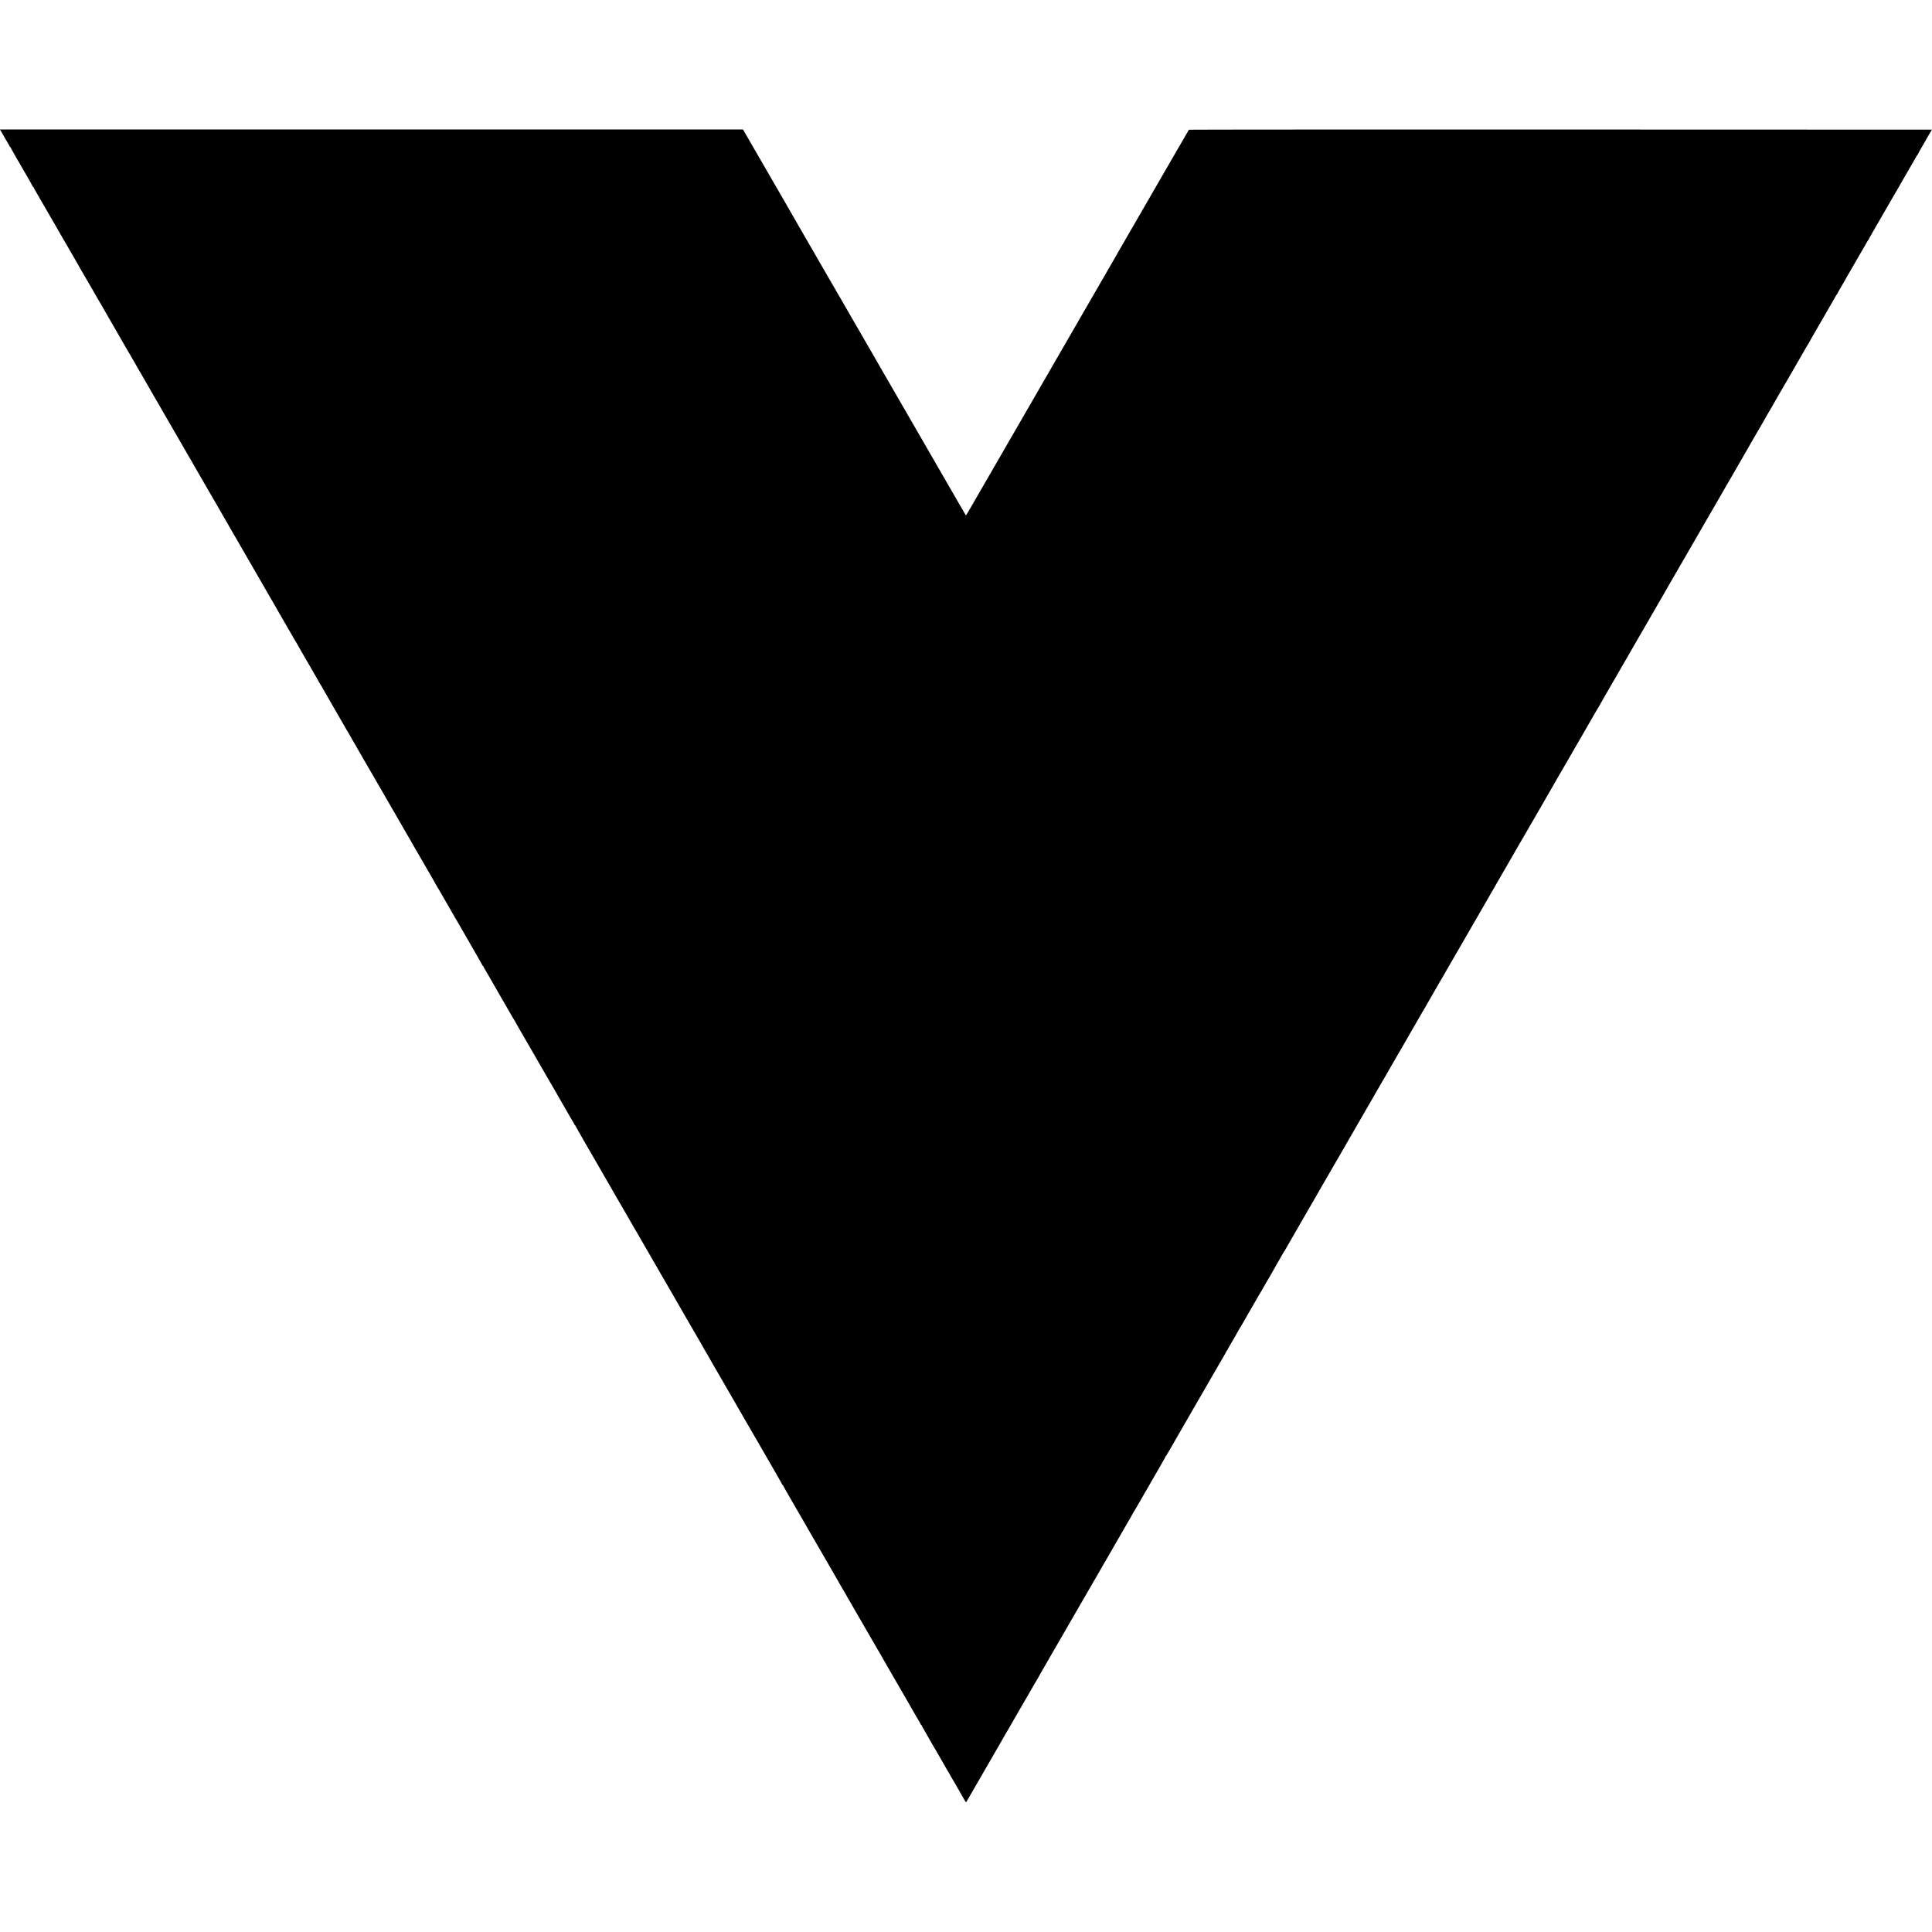
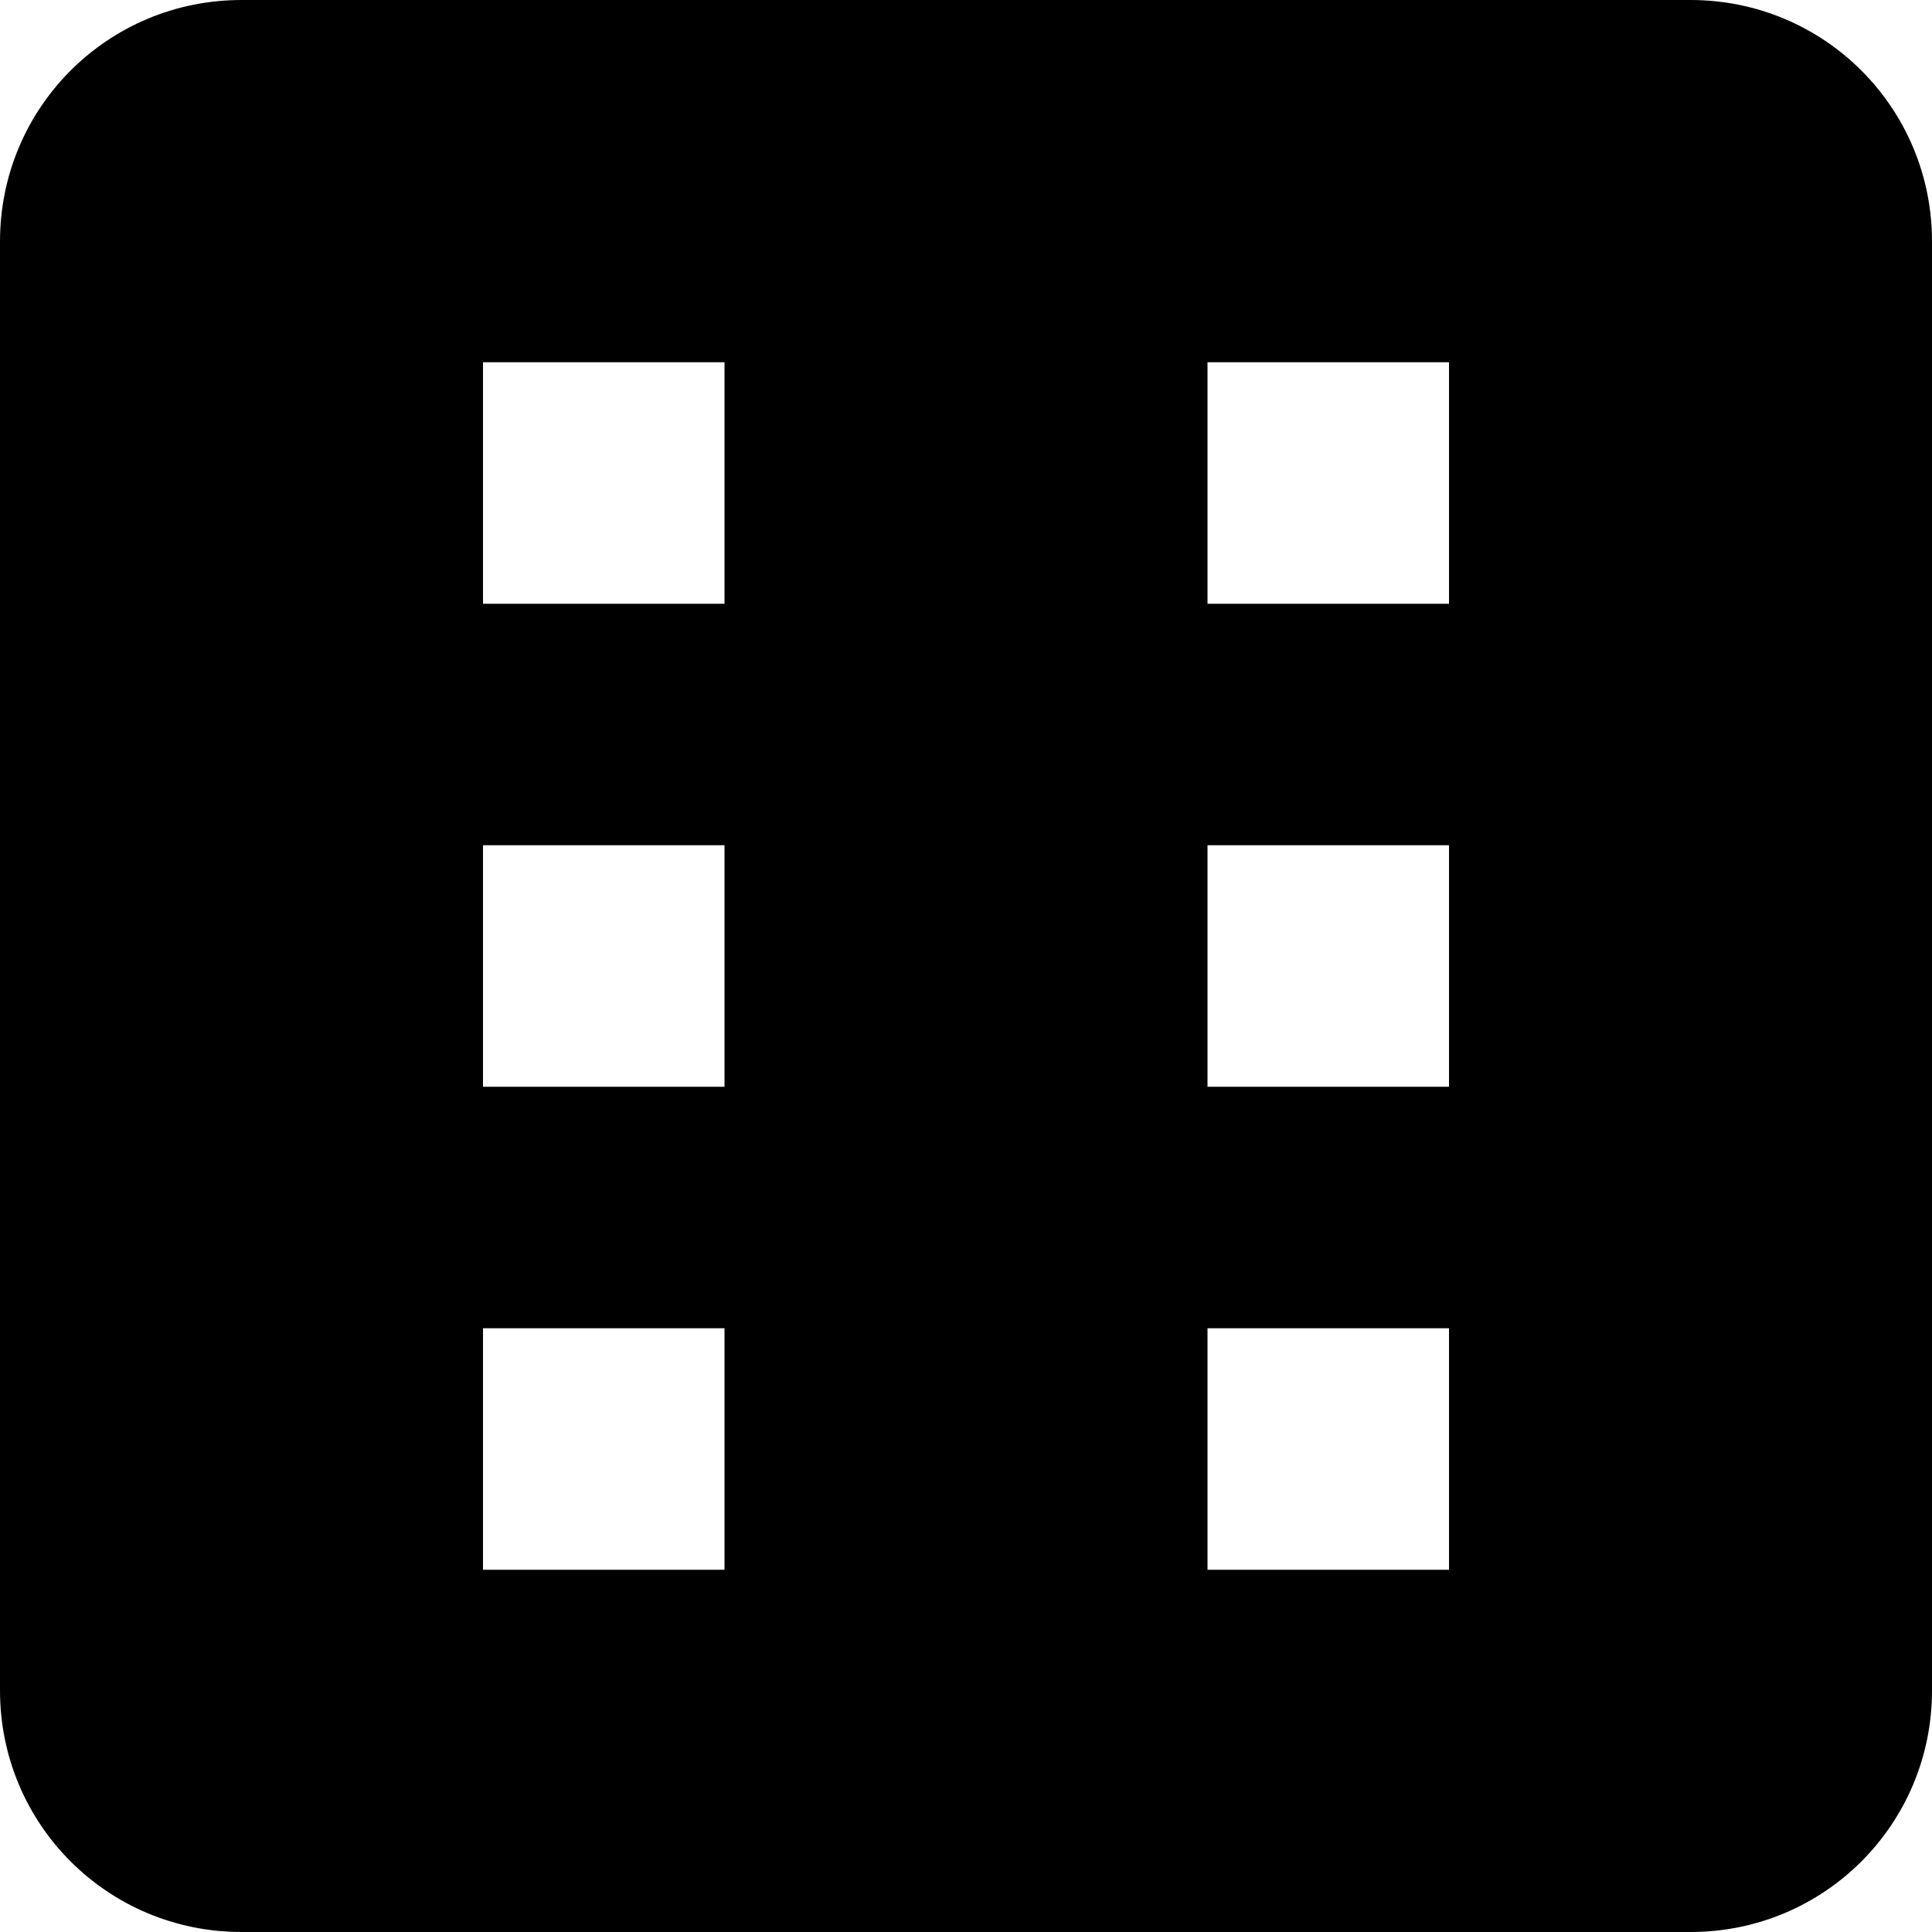
- <svg xmlns="http://www.w3.org/2000/svg" version="1.0" width="16pt" height="16pt" viewBox="0 0 16 16" preserveAspectRatio="xMidYMid meet">
-   <g transform="translate(0,16) scale(0.00032,-0.00032)" fill="#000000" stroke="none">
-     <path d="M18 46618 c45 -75 122 -207 122 -211 0 -2 25 -45 55 -95 30 -50 55 -96 55 -102 0 -5 5 -10 10 -10 6 0 10 -4 10 -9 0 -5 73 -135 161 -288 89 -153 173 -298 187 -323 14 -25 32 -57 41 -72 88 -149 187 -324 189 -335 2 -7 8 -13 13 -13 5 0 9 -4 9 -10 0 -5 46 -89 103 -187 175 -302 490 -846 507 -876 8 -16 20 -36 25 -45 28 -46 290 -498 339 -585 13 -23 74 -129 136 -236 61 -107 123 -215 137 -240 14 -25 29 -50 33 -56 5 -5 23 -37 40 -70 18 -33 38 -67 44 -75 11 -16 21 -33 63 -109 14 -25 29 -50 33 -56 4 -5 21 -35 38 -65 55 -100 261 -455 269 -465 4 -5 14 -21 20 -35 15 -29 41 -75 103 -180 24 -41 52 -88 60 -105 9 -16 57 -100 107 -185 112 -193 362 -626 380 -660 8 -14 23 -38 33 -55 11 -16 23 -37 27 -45 4 -8 26 -46 48 -85 23 -38 53 -90 67 -115 46 -81 64 -113 178 -310 62 -107 121 -210 132 -227 37 -67 56 -99 85 -148 16 -27 32 -57 36 -65 4 -8 15 -27 25 -42 9 -15 53 -89 96 -165 44 -76 177 -307 296 -513 120 -206 268 -463 330 -570 131 -227 117 -203 200 -348 36 -62 73 -125 82 -140 10 -15 21 -34 25 -42 4 -8 20 -37 36 -65 17 -27 38 -65 48 -82 49 -85 64 -111 87 -153 13 -25 28 -49 32 -55 4 -5 78 -134 165 -285 87 -151 166 -288 176 -305 10 -16 26 -43 35 -59 9 -17 125 -217 257 -445 132 -229 253 -441 270 -471 17 -30 45 -79 64 -108 18 -29 33 -54 33 -57 0 -2 20 -37 44 -77 24 -40 123 -212 221 -383 97 -170 190 -330 205 -355 16 -25 39 -65 53 -90 13 -25 81 -144 152 -265 70 -121 137 -238 150 -260 12 -22 37 -65 55 -95 18 -30 43 -73 55 -95 12 -22 48 -85 80 -140 77 -132 163 -280 190 -330 13 -22 71 -123 130 -225 59 -102 116 -199 126 -217 10 -17 29 -50 43 -72 15 -22 26 -43 26 -45 0 -2 27 -50 60 -106 33 -56 60 -103 60 -105 0 -2 55 -98 90 -155 8 -14 182 -316 239 -414 13 -22 45 -79 72 -124 27 -46 49 -86 49 -89 0 -2 14 -24 30 -48 16 -24 30 -46 30 -49 0 -5 74 -135 100 -176 5 -8 24 -42 43 -75 50 -88 58 -101 262 -455 104 -179 199 -345 213 -370 14 -25 28 -49 32 -55 4 -5 17 -26 28 -45 10 -19 62 -109 114 -200 114 -197 133 -230 170 -295 16 -27 33 -57 38 -65 17 -28 96 -165 103 -180 4 -8 16 -28 26 -45 10 -16 77 -131 148 -255 72 -124 181 -313 243 -420 62 -107 121 -209 131 -227 35 -62 323 -560 392 -678 38 -66 83 -145 100 -175 16 -30 33 -59 37 -65 4 -5 17 -27 29 -47 34 -61 56 -100 90 -156 17 -29 31 -55 31 -57 0 -2 17 -32 39 -67 21 -35 134 -229 251 -433 117 -203 235 -407 261 -451 27 -45 49 -85 49 -88 0 -4 8 -19 19 -34 15 -21 200 -341 309 -533 10 -19 33 -58 51 -87 17 -29 31 -54 31 -56 0 -2 25 -44 55 -94 30 -50 55 -95 55 -98 0 -4 6 -15 14 -23 7 -9 27 -41 43 -71 17 -30 170 -297 342 -594 171 -296 311 -542 311 -547 0 -5 5 -9 10 -9 6 0 10 -4 10 -10 0 -5 22 -47 49 -92 27 -46 58 -99 68 -118 24 -43 81 -140 93 -160 5 -8 66 -114 135 -235 69 -121 130 -227 135 -235 12 -21 259 -447 283 -490 10 -19 28 -47 38 -62 11 -14 19 -29 19 -32 0 -3 37 -69 83 -148 99 -170 305 -526 337 -583 13 -22 31 -53 41 -70 11 -16 22 -37 26 -45 7 -14 82 -146 103 -180 14 -24 181 -311 205 -355 13 -22 46 -80 75 -130 29 -49 64 -110 78 -135 14 -25 51 -88 82 -140 31 -52 59 -102 63 -110 4 -8 18 -33 31 -55 205 -353 284 -489 309 -535 17 -30 45 -78 62 -106 18 -28 36 -60 39 -72 4 -12 12 -22 17 -22 5 0 9 -4 9 -10 0 -5 109 -197 241 -427 133 -230 250 -431 259 -448 51 -90 222 -385 280 -485 37 -63 78 -135 92 -160 14 -25 67 -117 118 -205 51 -88 101 -175 111 -193 34 -58 55 -95 149 -257 51 -88 101 -173 110 -190 9 -16 76 -131 147 -255 72 -124 140 -241 151 -260 61 -108 281 -489 355 -615 38 -66 77 -133 87 -150 35 -63 91 -161 100 -175 14 -23 99 -169 128 -220 54 -97 135 -235 142 -245 4 -5 20 -32 35 -60 26 -48 238 -416 276 -480 10 -16 26 -46 37 -65 30 -53 382 -661 403 -695 10 -16 22 -37 26 -45 4 -8 26 -48 50 -88 24 -41 43 -75 43 -77 0 -2 22 -40 50 -85 27 -45 50 -84 50 -86 0 -3 38 -69 83 -147 84 -142 302 -520 340 -587 10 -19 34 -60 52 -90 18 -30 44 -75 57 -100 14 -25 45 -79 70 -120 25 -41 56 -96 70 -121 14 -25 77 -133 138 -240 62 -107 122 -210 132 -229 25 -43 310 -535 337 -581 11 -19 26 -45 34 -59 17 -32 238 -414 266 -460 11 -19 24 -41 28 -49 3 -7 75 -133 160 -278 84 -146 153 -269 153 -274 0 -5 5 -9 10 -9 6 0 10 -4 10 -10 0 -5 82 -150 181 -322 182 -314 201 -346 240 -415 12 -21 80 -139 152 -263 71 -124 141 -245 155 -270 14 -25 28 -49 32 -55 6 -8 145 -248 220 -380 37 -66 209 -362 229 -395 11 -19 24 -42 28 -49 4 -8 67 -118 140 -243 73 -125 133 -230 133 -233 0 -2 15 -28 33 -57 19 -29 47 -78 64 -108 17 -30 53 -93 79 -139 53 -90 82 -141 157 -272 82 -142 115 -199 381 -659 142 -245 268 -463 281 -485 12 -22 71 -125 132 -230 60 -104 172 -298 248 -430 76 -132 146 -253 156 -270 11 -16 22 -36 26 -44 3 -8 30 -54 60 -103 29 -49 53 -91 53 -93 0 -3 18 -34 40 -70 22 -36 40 -67 40 -69 0 -2 37 -66 81 -142 45 -77 98 -168 119 -204 20 -36 47 -81 58 -100 12 -19 27 -47 33 -62 6 -16 15 -28 20 -28 5 0 9 -4 9 -9 0 -6 63 -118 140 -251 77 -133 140 -243 140 -245 0 -2 18 -33 41 -70 22 -37 49 -83 60 -101 10 -19 29 -51 40 -71 25 -45 109 -189 126 -218 7 -11 17 -29 22 -40 6 -11 22 -38 35 -60 14 -22 37 -62 52 -90 14 -27 35 -62 45 -77 11 -14 19 -29 19 -32 0 -3 18 -35 40 -71 22 -36 40 -67 40 -69 0 -2 19 -35 42 -72 23 -38 55 -94 72 -124 26 -47 139 -244 171 -298 6 -9 21 -36 34 -60 28 -48 37 -51 51 -19 6 12 19 36 29 52 10 17 27 46 38 65 11 19 104 181 208 360 103 179 199 345 213 370 14 25 42 74 64 109 21 34 38 65 38 67 0 2 18 33 40 69 22 36 40 67 40 69 0 3 177 310 199 346 16 26 136 234 140 244 2 5 25 44 52 88 27 44 49 81 49 84 0 2 18 34 40 70 22 36 40 67 40 69 0 2 20 36 43 77 35 58 169 289 297 513 9 17 50 86 90 155 40 69 86 150 103 180 16 30 35 62 41 70 6 8 16 24 22 35 35 64 72 129 167 293 59 100 116 199 127 220 11 20 30 53 41 72 43 72 1070 1850 1121 1940 14 25 65 113 113 195 48 83 96 166 107 185 10 19 28 50 38 68 11 18 73 124 137 235 64 111 175 303 246 427 71 124 173 299 225 390 52 91 116 202 143 248 27 45 49 85 49 89 0 4 6 14 14 22 7 9 28 43 46 76 26 47 251 436 378 655 11 19 29 51 40 70 11 19 101 176 201 348 99 172 181 317 181 323 0 5 5 9 10 9 6 0 10 5 10 11 0 6 8 23 18 37 11 15 32 52 49 82 16 30 130 228 253 440 122 212 234 405 248 430 13 25 39 70 57 100 39 65 69 117 130 225 25 44 50 87 55 95 12 19 78 134 220 380 61 107 129 224 150 260 161 277 222 382 246 425 15 28 47 83 71 123 24 41 43 78 43 83 0 5 4 9 8 9 4 0 13 12 19 28 7 15 23 45 36 67 66 110 277 478 277 483 0 3 6 13 14 21 7 9 27 41 43 71 17 30 45 80 63 110 34 57 375 649 394 685 6 11 16 27 22 35 6 8 26 42 44 75 18 33 41 74 51 90 10 17 24 41 32 55 54 97 72 128 88 152 11 14 19 28 19 30 0 3 79 141 175 308 96 167 175 305 175 308 0 3 6 13 14 21 7 9 26 39 41 66 33 60 276 483 338 587 24 40 46 80 50 88 4 8 13 24 20 35 14 23 95 163 125 215 11 19 52 91 92 160 40 69 80 139 90 155 9 17 103 179 207 360 105 182 200 346 211 365 103 181 463 802 489 845 7 11 15 27 19 35 4 8 29 51 55 95 64 110 828 1433 848 1470 9 17 24 41 33 55 9 14 29 48 45 77 15 28 52 93 82 145 30 51 62 107 71 123 17 30 231 398 400 690 51 88 103 179 115 202 12 23 26 48 32 55 6 7 24 38 40 68 17 30 61 107 98 170 37 63 84 144 103 180 19 36 41 72 48 81 8 8 14 18 14 21 0 4 27 51 59 106 32 55 72 124 89 154 16 29 71 125 122 213 51 88 104 180 118 205 13 25 28 50 32 55 4 6 17 26 28 45 11 19 45 80 77 135 31 55 66 116 77 135 11 19 88 152 171 295 401 694 620 1072 650 1125 11 19 87 152 170 295 83 143 158 273 166 288 9 16 21 36 26 45 6 9 31 52 55 96 25 43 54 94 66 115 11 20 95 164 186 321 91 157 173 299 182 315 9 17 26 46 37 65 12 19 66 114 121 210 56 96 108 186 117 200 8 14 24 40 34 59 24 45 383 664 412 713 5 9 17 29 26 45 15 28 120 210 241 419 36 61 68 117 72 125 4 8 12 23 19 34 35 57 245 420 262 453 11 20 35 61 53 90 17 29 32 54 32 56 0 3 28 51 62 108 33 57 70 119 80 138 10 19 23 42 28 50 5 8 32 53 59 100 27 47 149 258 271 470 122 212 234 405 248 430 30 53 62 108 80 135 6 11 15 27 19 35 4 8 85 150 181 315 96 165 187 323 202 350 31 56 116 202 130 225 5 8 25 42 43 75 19 33 92 159 162 280 149 257 157 271 202 350 19 33 38 67 43 75 9 14 228 392 275 475 12 22 55 96 95 165 40 69 80 139 90 155 24 42 202 350 221 383 9 15 27 47 41 72 14 25 75 131 136 236 61 106 121 210 134 232 99 172 271 470 279 482 5 8 23 40 40 70 18 30 81 141 142 245 60 105 121 210 135 235 14 25 71 124 127 220 56 96 143 247 194 335 51 88 96 167 102 175 14 24 180 311 204 355 23 43 340 590 356 615 5 8 50 87 101 175 171 301 517 898 582 1008 25 43 46 81 46 83 0 2 12 23 27 47 14 23 40 67 56 97 16 30 35 62 42 70 7 8 15 22 18 30 4 8 20 38 37 65 16 28 33 57 37 65 6 12 111 196 143 250 5 8 55 95 112 193 57 98 113 195 126 215 12 20 27 46 32 57 6 11 14 27 20 35 5 8 76 130 156 270 80 140 165 287 187 325 23 39 52 90 66 115 13 25 30 52 37 61 8 8 14 18 14 21 0 4 41 77 92 165 50 87 175 302 276 478 101 176 208 360 236 408 28 49 67 117 86 152 19 35 41 70 48 77 6 6 12 15 12 19 0 7 124 224 167 291 12 21 23 40 23 42 0 2 21 40 46 83 26 43 55 92 64 109 54 95 327 568 354 614 19 30 45 75 59 100 71 128 82 145 89 148 4 2 8 8 8 13 0 5 42 82 94 172 311 538 496 858 518 897 14 25 40 70 58 100 18 30 42 71 53 90 10 19 79 139 152 265 73 127 142 246 153 265 10 19 43 76 72 125 29 50 63 108 75 130 65 116 80 140 87 143 4 2 8 8 8 12 0 8 114 212 140 250 6 8 14 24 20 35 5 11 54 97 108 190 l100 170 -9611 3 c-5286 1 -9614 -1 -9618 -5 -5 -6 -419 -719 -619 -1068 -89 -155 -267 -463 -323 -560 -38 -66 -81 -140 -95 -165 -31 -56 -263 -457 -526 -910 -110 -190 -224 -388 -254 -440 -29 -52 -61 -109 -71 -125 -23 -39 -243 -420 -268 -465 -11 -19 -204 -352 -428 -740 -224 -388 -477 -826 -563 -975 -85 -148 -185 -322 -222 -385 -37 -63 -120 -207 -185 -320 -65 -113 -177 -306 -248 -430 -72 -124 -172 -297 -222 -385 -51 -88 -142 -245 -202 -350 -131 -226 -247 -427 -408 -705 -65 -113 -249 -432 -410 -710 -160 -278 -388 -673 -506 -877 -118 -205 -216 -373 -219 -373 -3 0 -52 82 -109 183 -58 100 -144 250 -192 332 -95 164 -402 696 -647 1120 -85 149 -228 396 -317 550 -212 365 -982 1700 -1008 1745 -10 19 -43 76 -72 125 -29 50 -64 110 -77 135 -14 25 -63 110 -110 190 -47 80 -96 165 -110 190 -14 25 -99 171 -188 325 -89 154 -174 300 -188 325 -13 25 -64 113 -112 195 -48 83 -140 242 -205 355 -65 113 -183 317 -263 454 -79 137 -152 264 -163 282 -50 89 -335 583 -354 614 -12 19 -34 58 -50 85 -15 28 -129 226 -253 440 -124 215 -235 408 -247 430 -12 22 -69 121 -127 220 -58 99 -226 389 -373 645 -148 256 -324 561 -392 678 -67 117 -134 232 -147 255 -13 23 -33 59 -46 80 l-22 37 -9615 0 -9615 0 20 -32z" />
+ <svg xmlns="http://www.w3.org/2000/svg" width="16" height="16" version="1.1" viewBox="0 0 16 16">
+   <g transform="translate(-454.86 11.195)">
+     <path d="m456.86-11.195c-1.108 0-2 0.892-2 2v12c0 1.108 0.892 2 2 2h12c1.108 0 2-0.892 2-2v-12c0-1.108-0.892-2-2-2zm2 3h2v2h-2zm6 0h2v2h-2zm-6 4h2v2h-2zm6 0h2v2h-2zm-6 4h2v2h-2zm6 0h2v2h-2z" />
  </g>
</svg>
